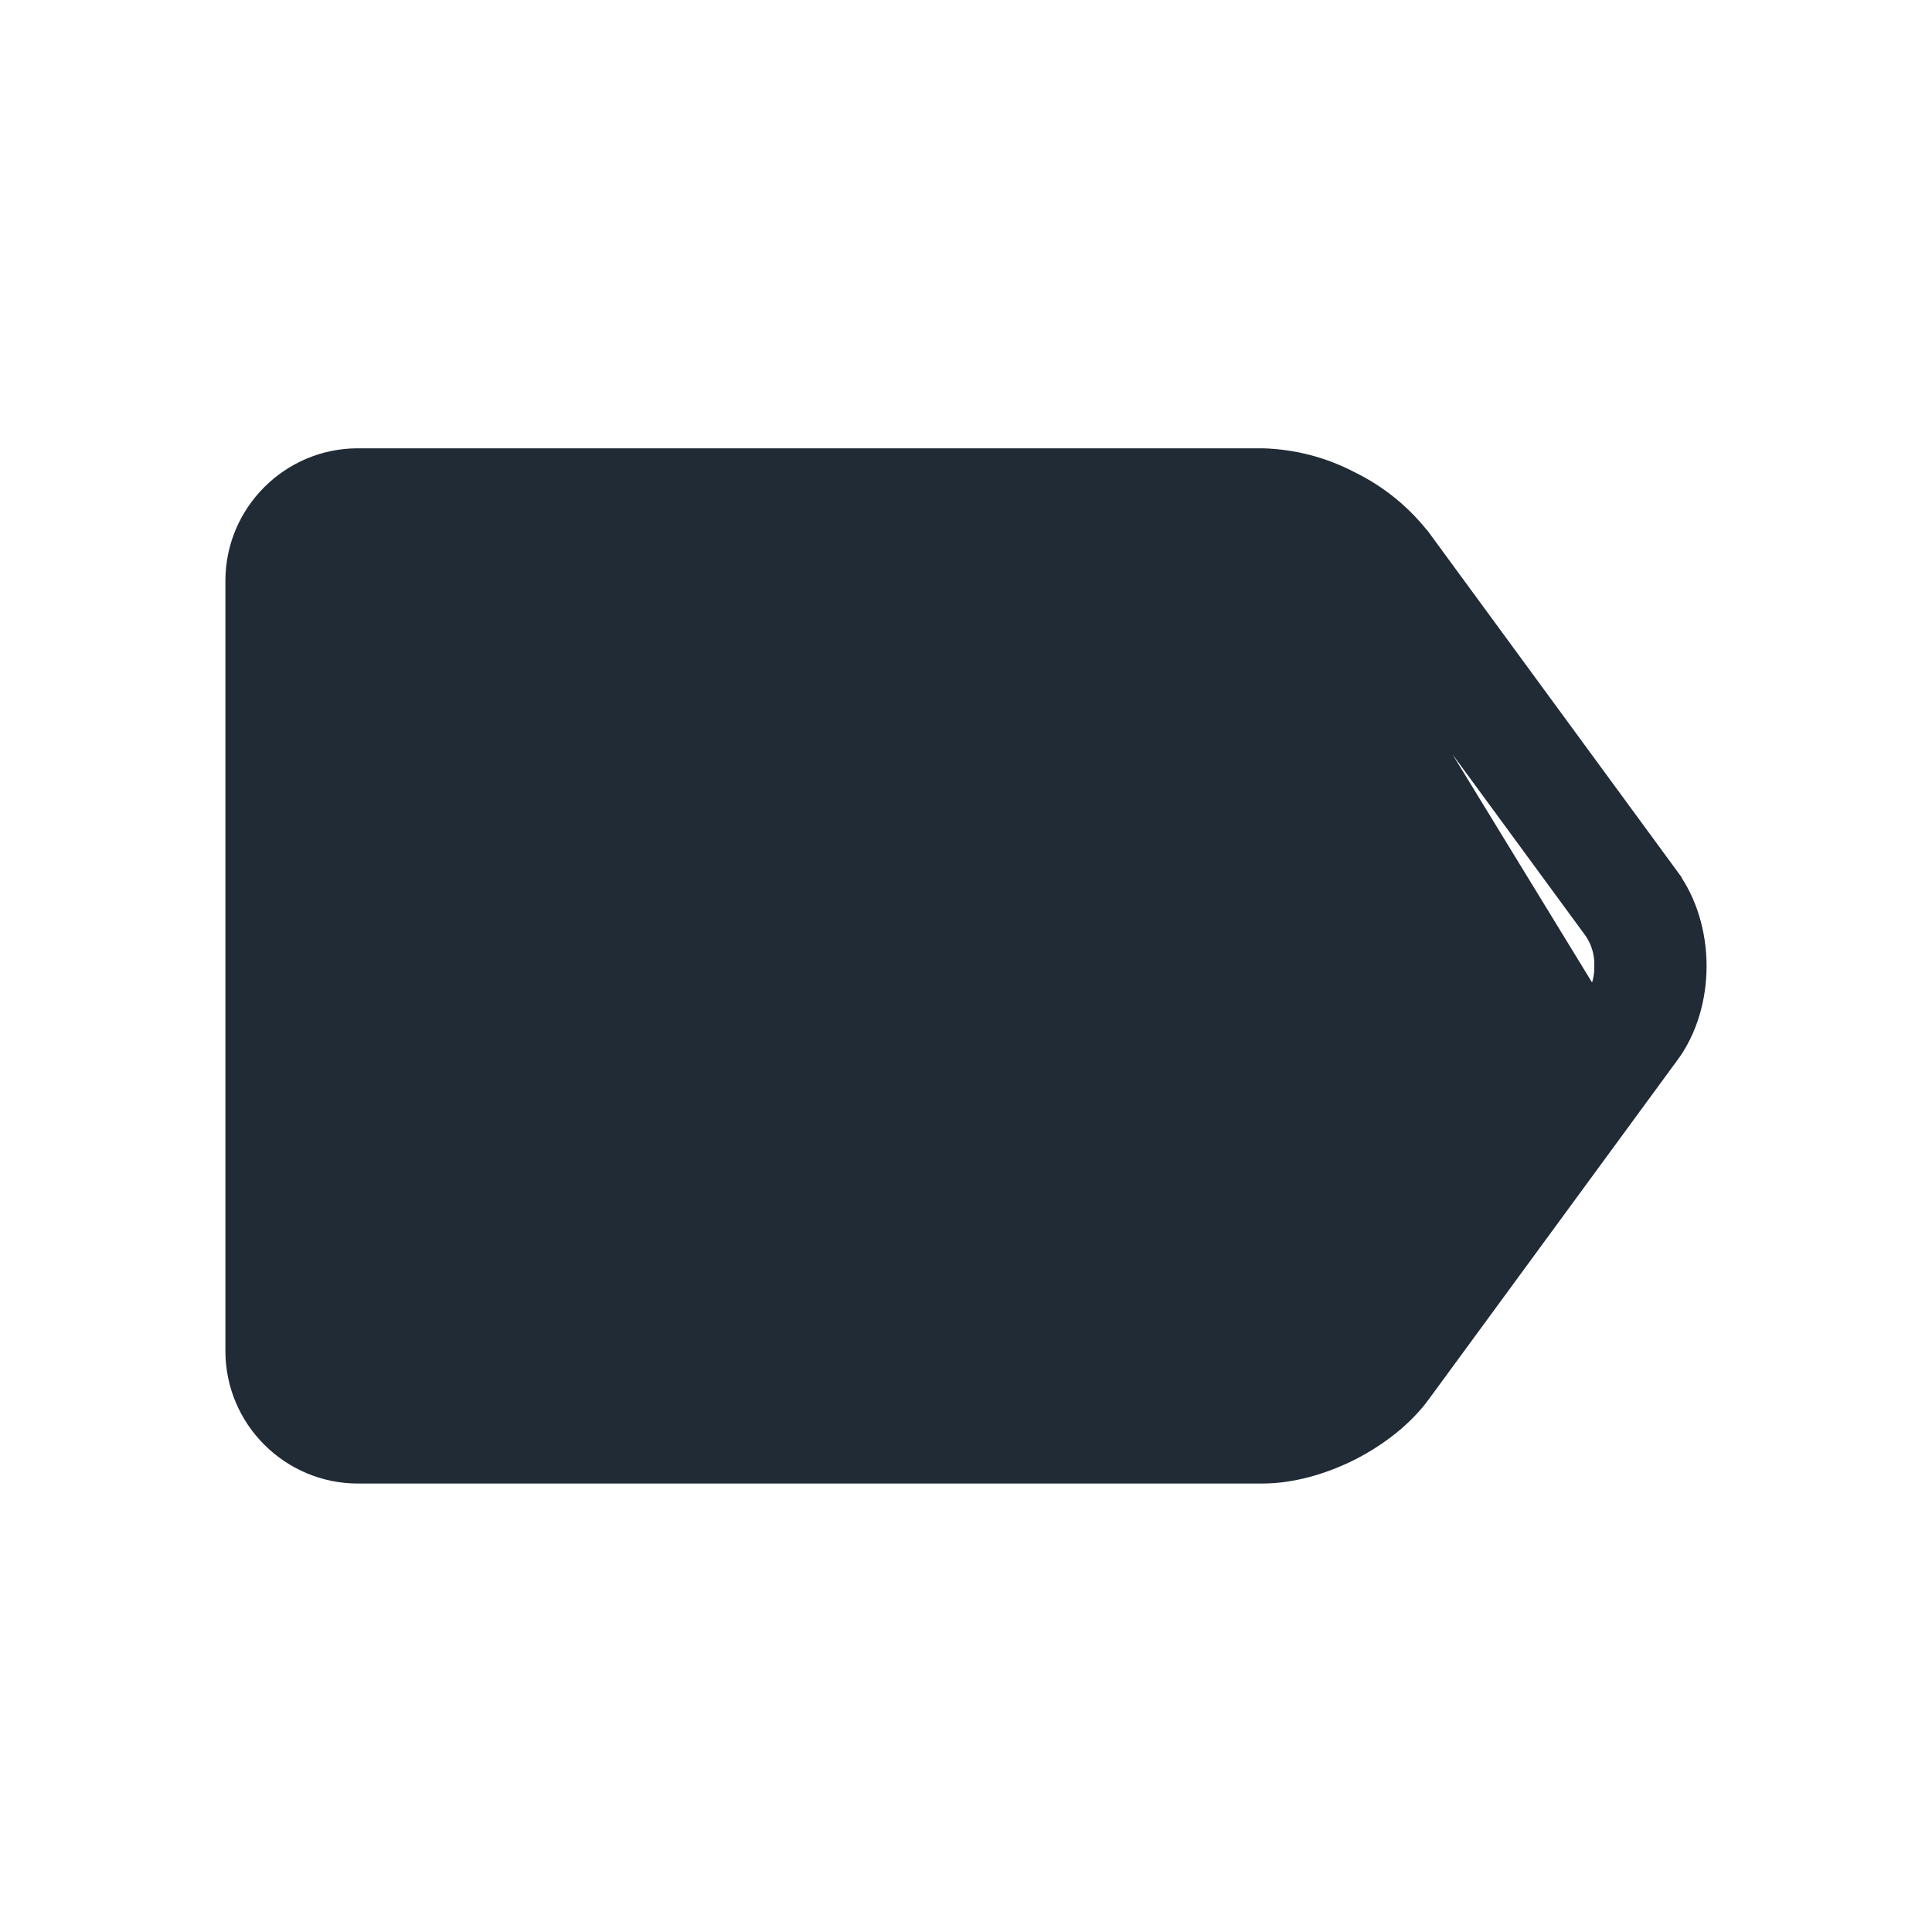
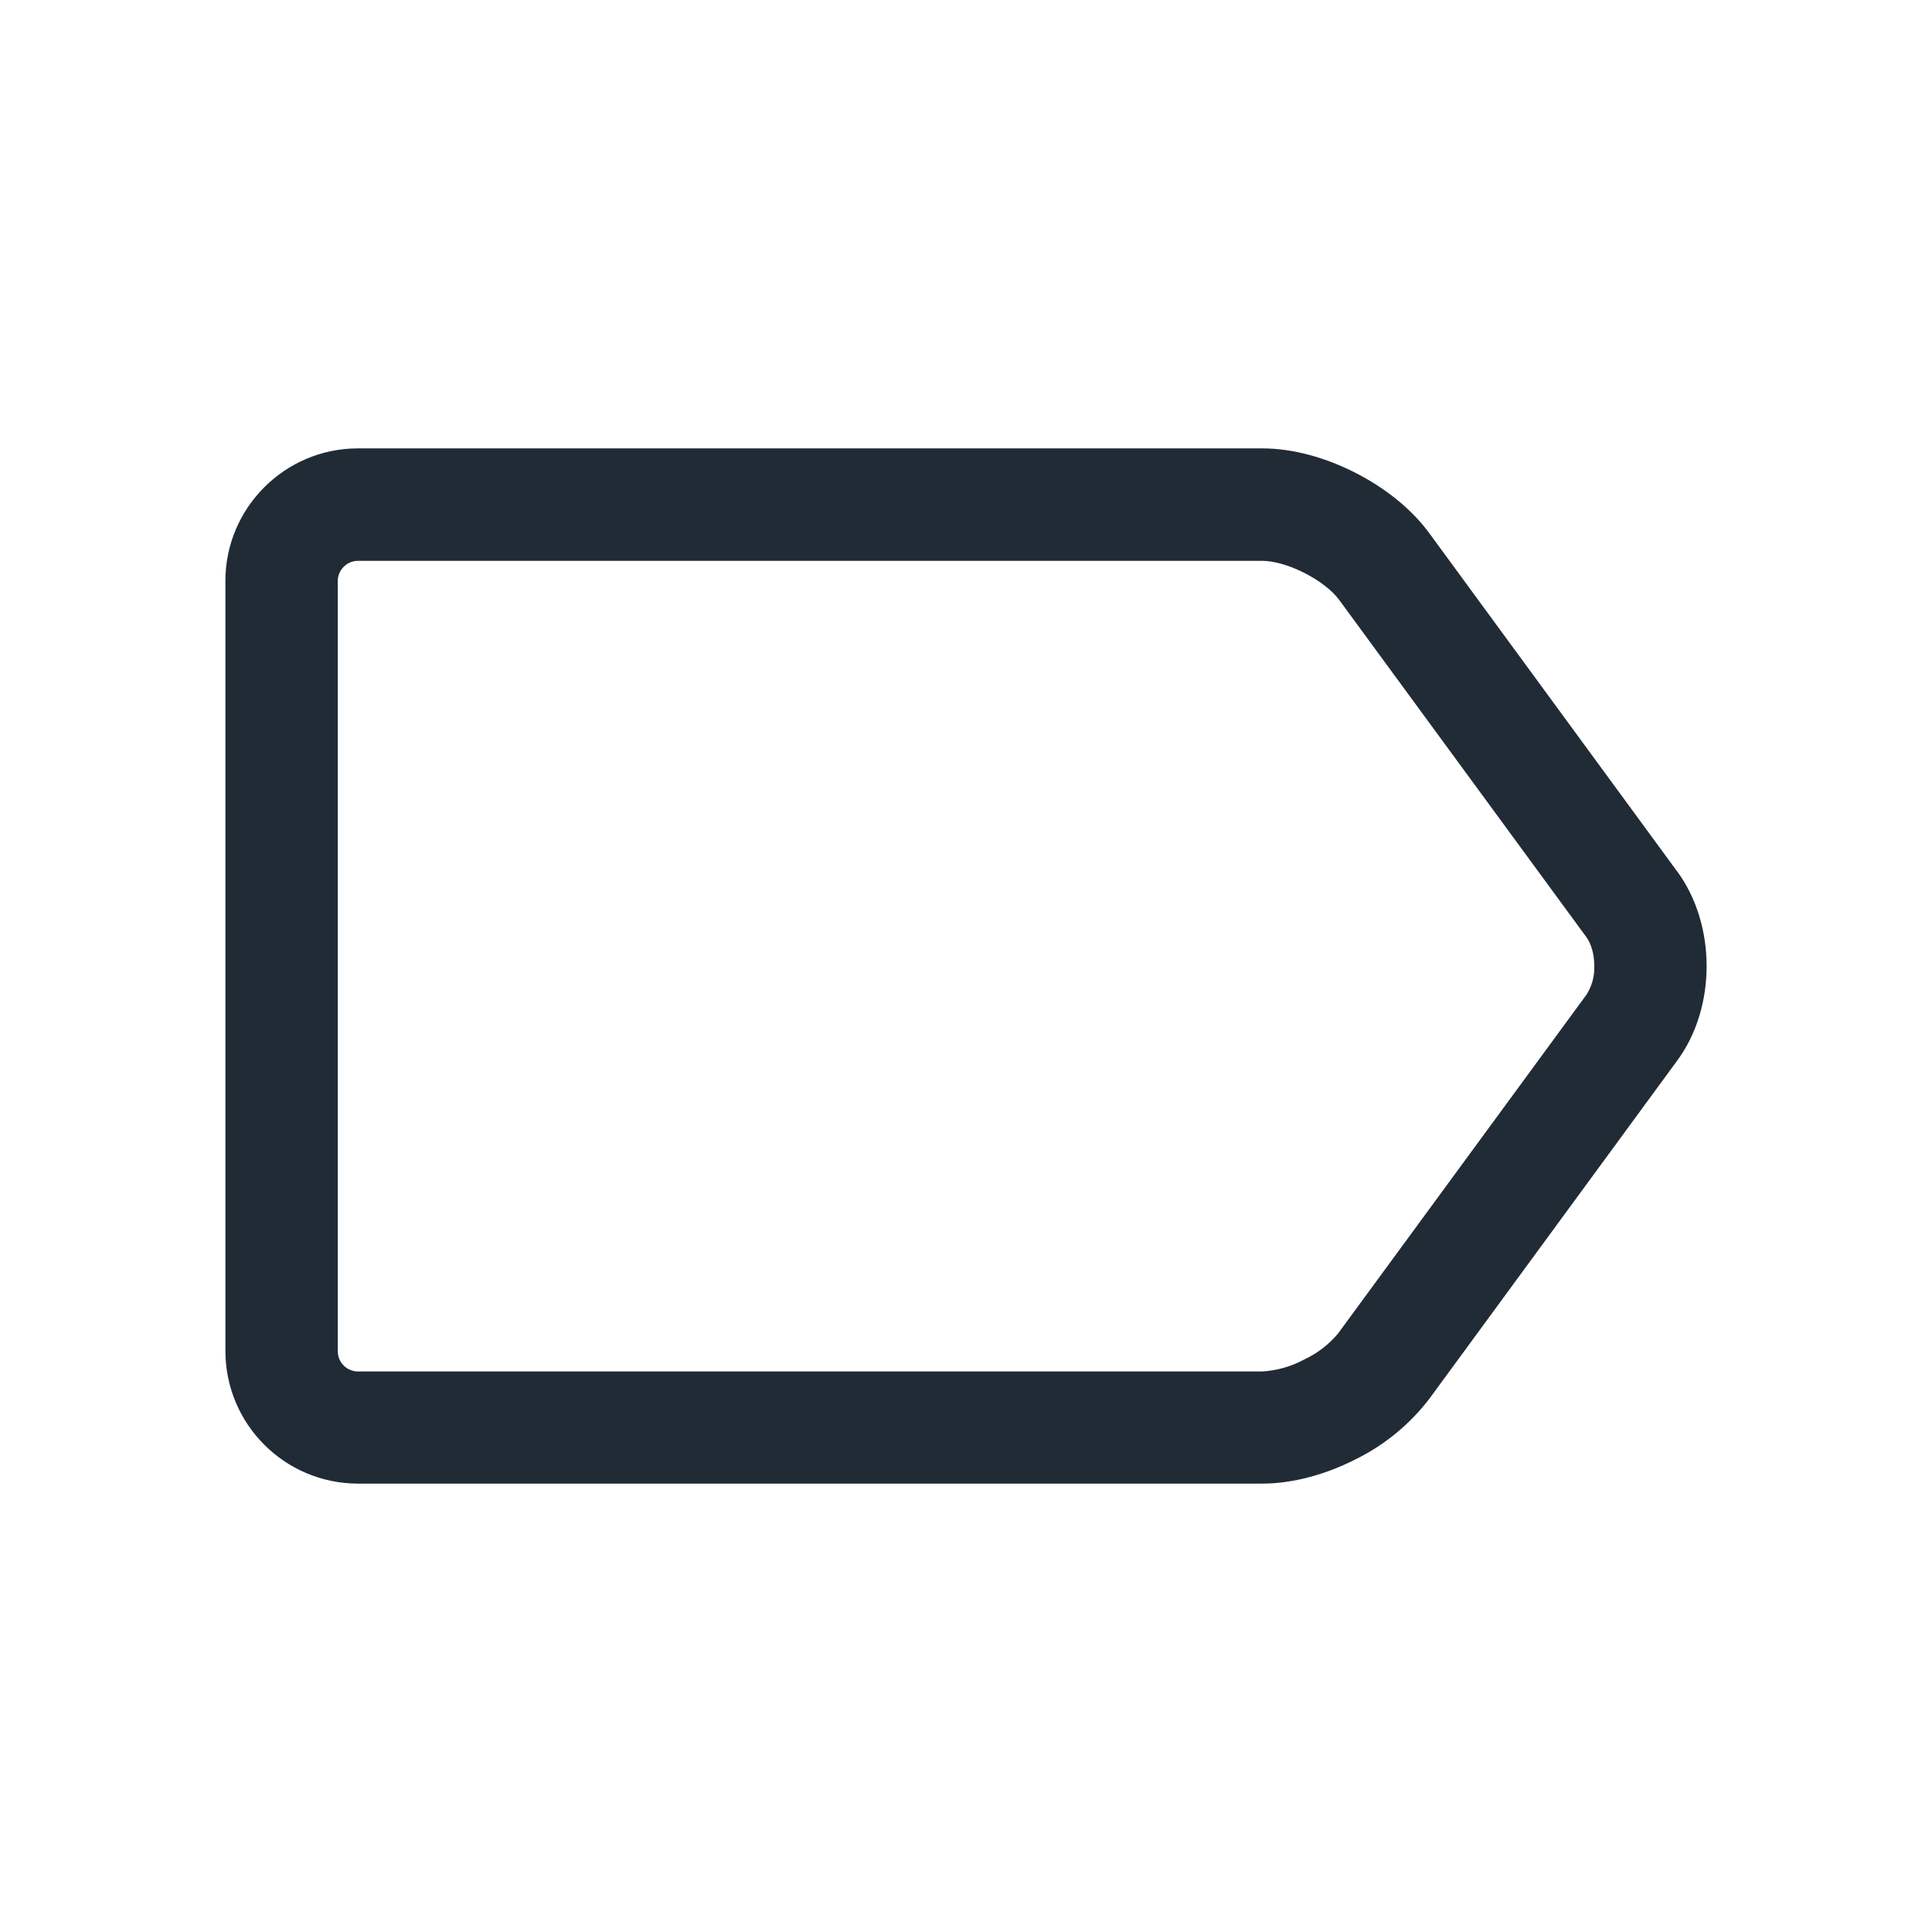
<svg xmlns="http://www.w3.org/2000/svg" width="24" height="24" fill="none" viewBox="0 0 24 24">
-   <path fill="#212B36" stroke="#212B36" stroke-width=".2" d="M16.707 16.618h0l3.081-4.203-3.08 4.203zm0 0c-.094.13-.265.261-.462.36m.462-.36l-.462.36m0 0c-.197.1-.406.16-.567.16m.567-.16l-.567.16m0 0H4.446m11.232 0H4.446m0 0a.352.352 0 0 1-.35-.35m.35.35l-.35-.35m0 0V7.215m0 9.571v-9.57m0 0c0-.193.158-.35.35-.35m-.35.35l.35-.35m0 0h11.235m-11.235 0h11.235m0 0c.162 0 .37.06.566.16m-.566-.16l.566.16m0 0c.196.099.368.23.465.36m-.465-.36l.465.36m0 0s0 0 0 0m0 0h0m0 0l3.08 4.2v.001a.726.726 0 0 1 .113.414.72.72 0 0 1-.117.413l-3.076-5.028zm.961-.706h0a2.524 2.524 0 0 0-.887-.723 2.513 2.513 0 0 0-1.105-.288H4.446c-.852 0-1.546.694-1.546 1.546v9.568c0 .852.694 1.546 1.546 1.546h11.235c.362 0 .755-.11 1.108-.288.352-.18.672-.431.884-.724 0 0 0 0 0 0l3.08-4.202h.001c.461-.625.461-1.603 0-2.232l-.08.059.08-.06-3.08-4.202z" />
+   <path fill="#212B36" fill-rule="evenodd" d="M20.835 10.825c.487.664.487 1.69 0 2.35l-3.08 4.202a2.6 2.6 0 0 1-.921.754c-.363.184-.772.299-1.153.299H4.446A1.649 1.649 0 0 1 2.8 16.784V7.216c0-.907.739-1.646 1.646-1.646h11.235c.38 0 .787.115 1.15.3.364.184.698.445.923.752l3.08 4.203zm-4.203-3.378l3.078 4.199c.057.08.095.21.095.355a.623.623 0 0 1-.097.355l-3.081 4.202v.001a1.223 1.223 0 0 1-.427.33 1.257 1.257 0 0 1-.522.148H4.446a.252.252 0 0 1-.25-.25v-9.57c0-.137.114-.25.25-.25h11.235c.14 0 .332.053.52.149.189.095.346.218.43.33z" clip-rule="evenodd" />
</svg>
